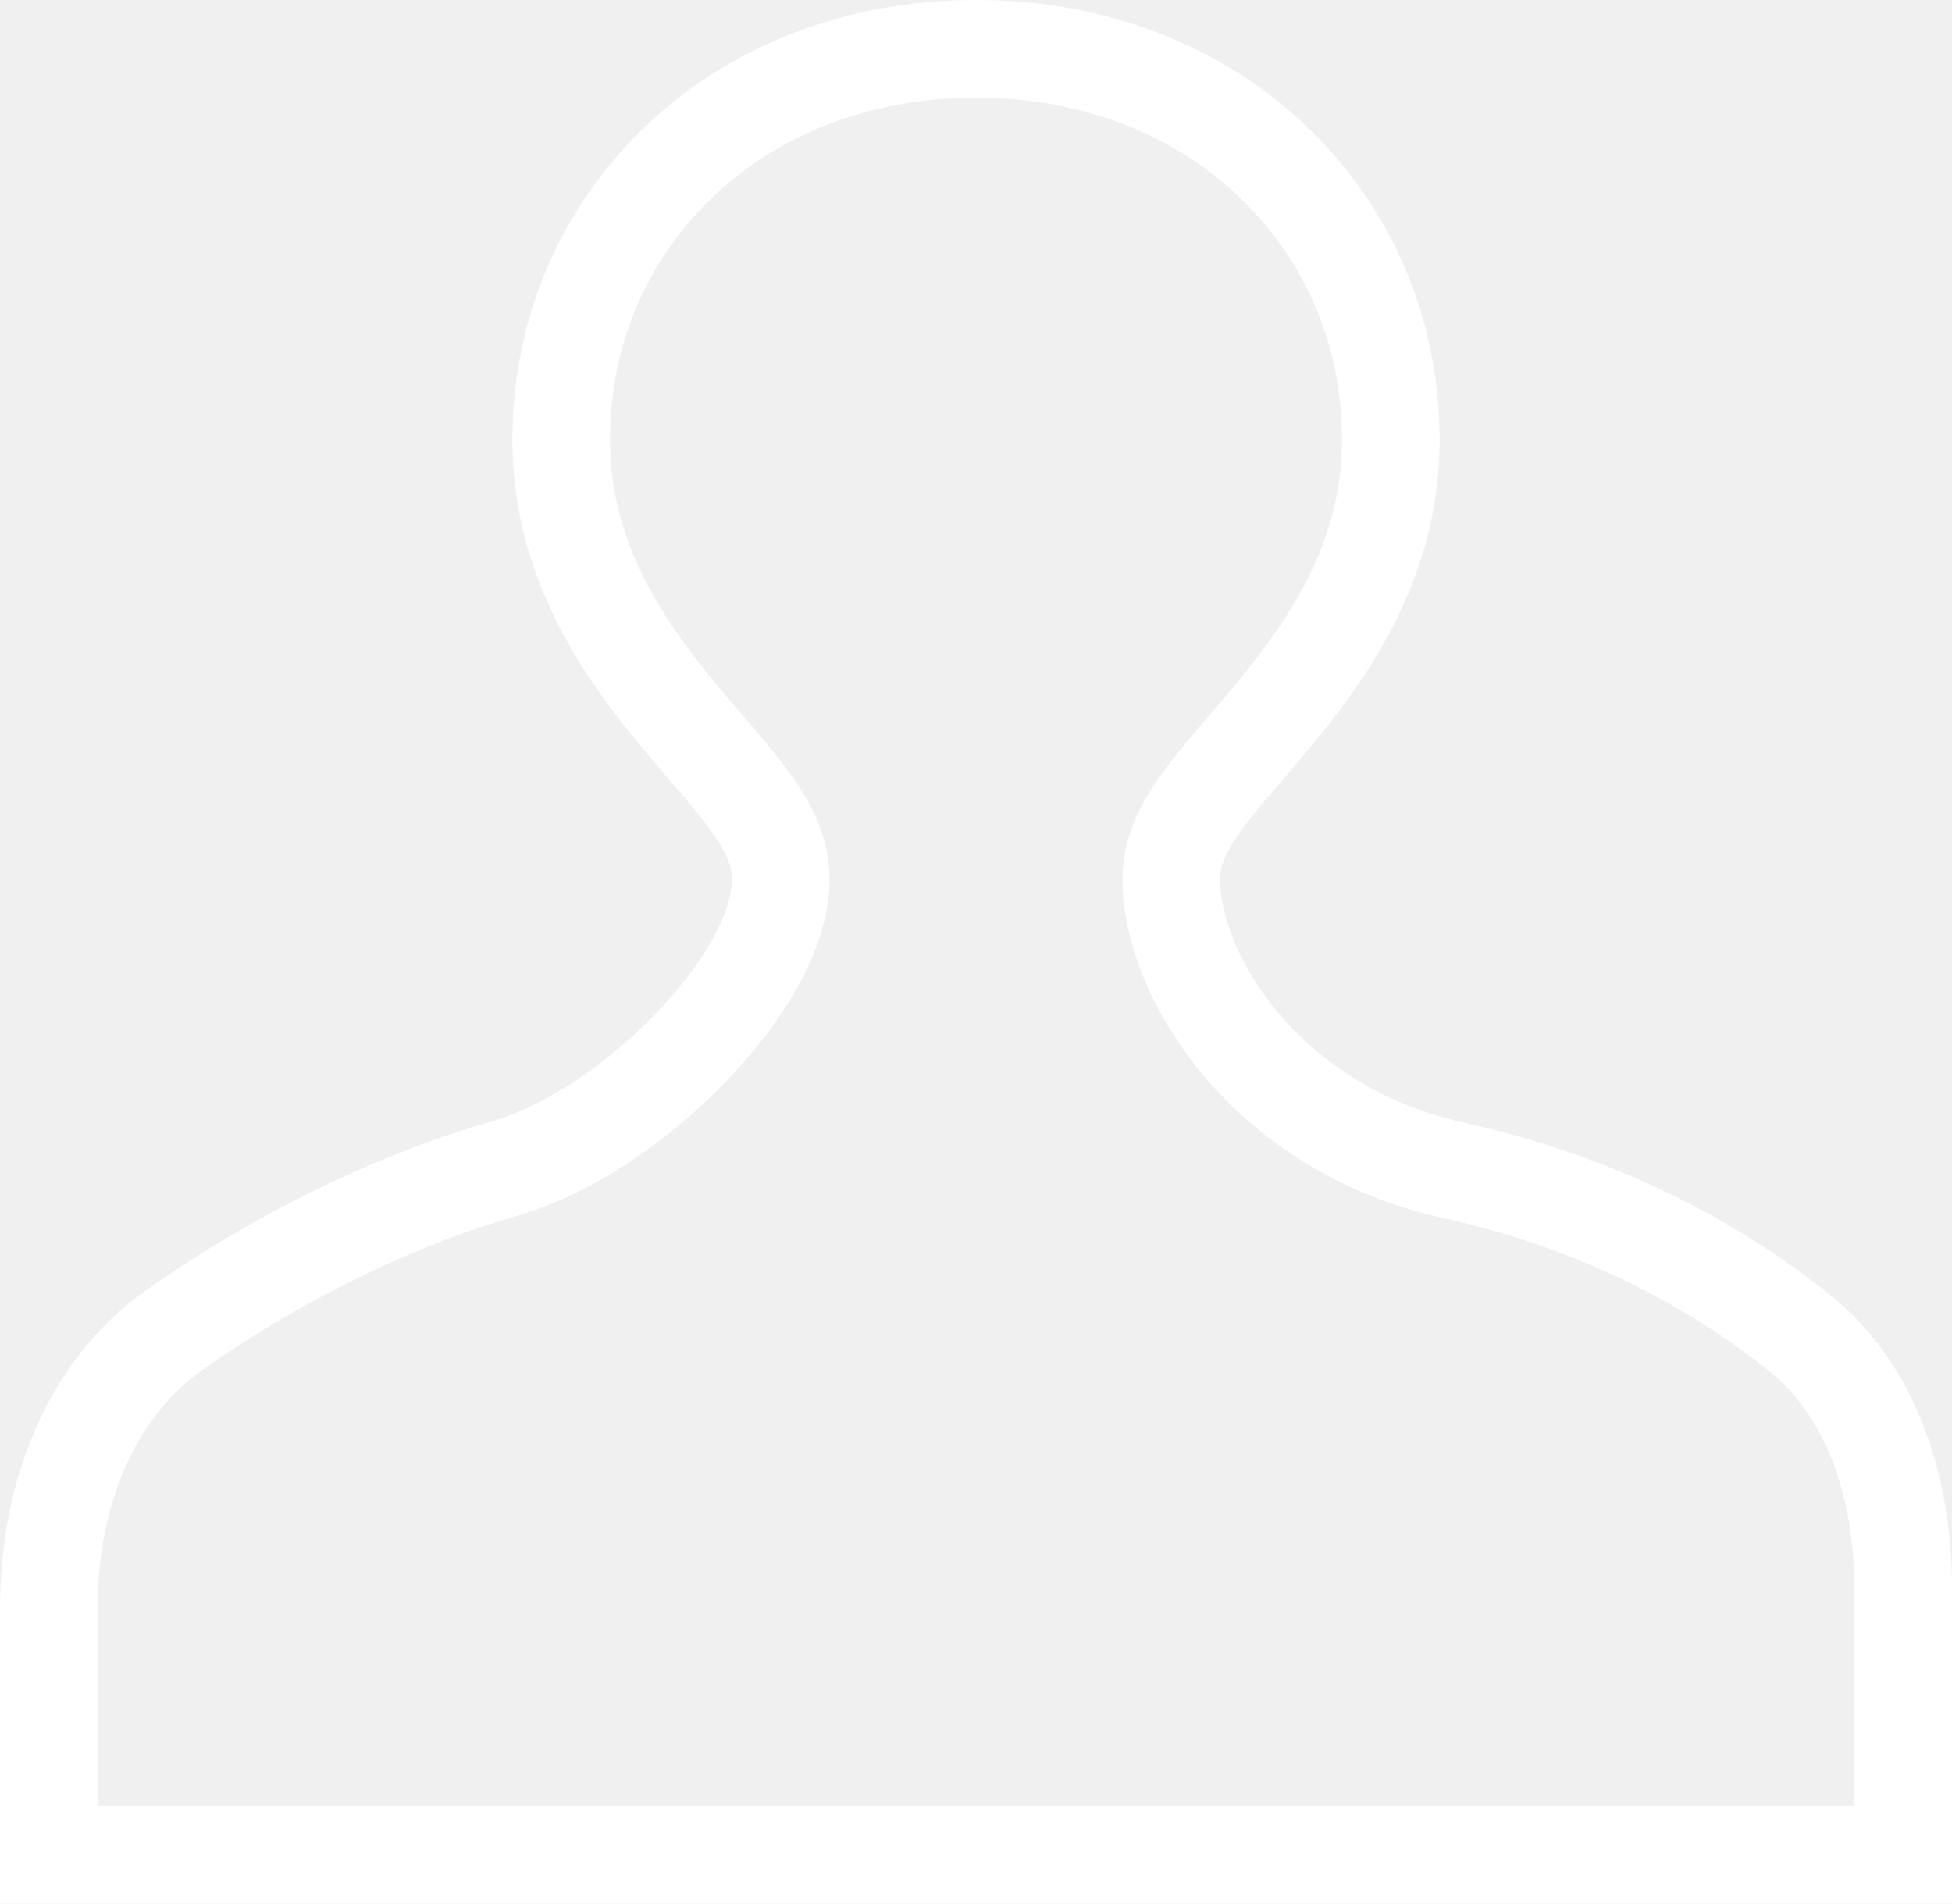
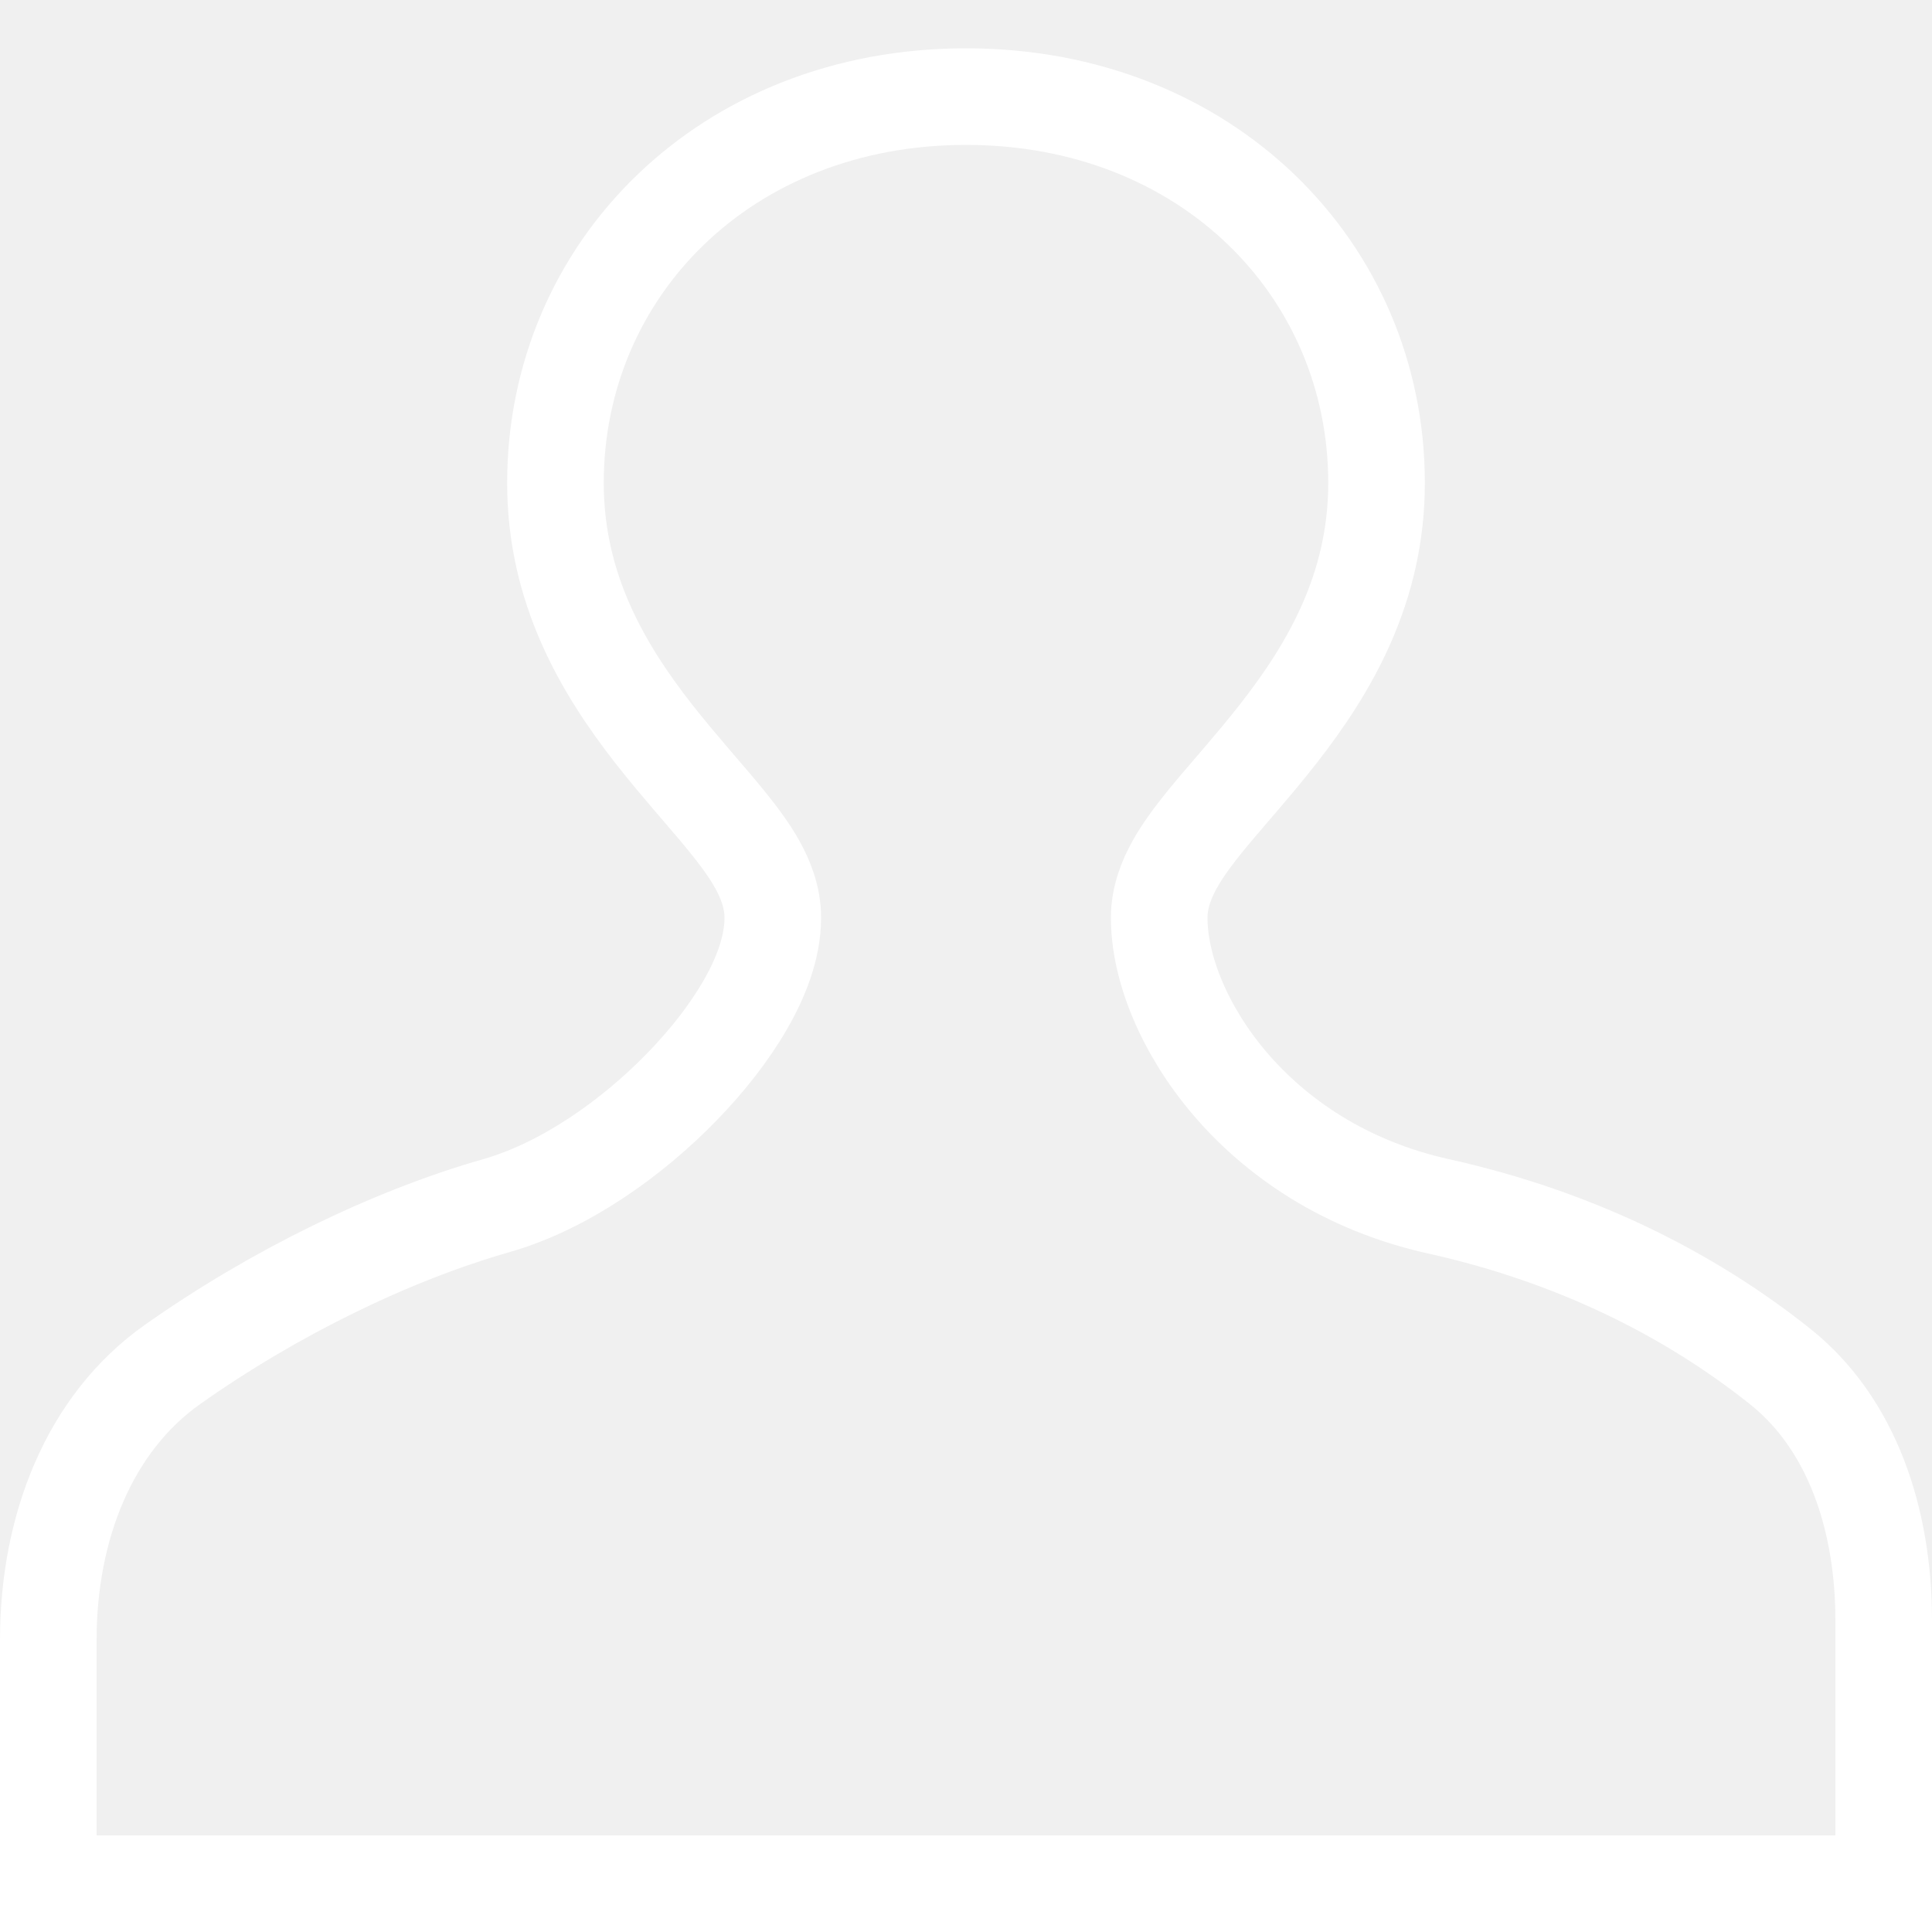
- <svg xmlns="http://www.w3.org/2000/svg" width="40" height="39" viewBox="0 0 40 39" fill="none">
-   <path d="M1 38V32.955C1 30.628 1.843 28.47 3.574 27.248C5.662 25.773 8.086 24.587 10.275 23.962C11.699 23.555 13.094 22.556 14.118 21.502C14.638 20.967 15.092 20.389 15.422 19.818C15.74 19.27 16 18.631 16 18C16 17.57 15.842 17.193 15.681 16.902C15.516 16.605 15.297 16.312 15.075 16.037C14.889 15.806 14.677 15.559 14.463 15.31C14.421 15.26 14.378 15.21 14.335 15.161C14.074 14.855 13.804 14.537 13.537 14.196C12.471 12.833 11.5 11.175 11.5 9C11.5 4.588 15.016 1 20 1C24.984 1 28.5 4.588 28.5 9C28.5 11.175 27.529 12.833 26.462 14.196C26.196 14.537 25.926 14.855 25.665 15.161C25.622 15.21 25.579 15.26 25.537 15.31C25.323 15.559 25.111 15.806 24.924 16.037C24.703 16.312 24.484 16.605 24.319 16.902C24.158 17.193 24 17.57 24 18C24 19.048 24.525 20.33 25.457 21.426C26.412 22.549 27.849 23.547 29.783 23.976C32.651 24.613 35.006 25.817 36.856 27.292C38.331 28.467 39 30.433 39 32.55V38H1Z" stroke="white" stroke-width="2" />
+ <svg xmlns="http://www.w3.org/2000/svg" width="40" height="40" viewBox="0 0 40 40" fill="none">
+   <path d="M39 33.55V39H1V33.955C1 31.628 1.843 29.47 3.574 28.248C5.662 26.773 8.086 25.587 10.275 24.962C11.699 24.555 13.094 23.556 14.118 22.502C14.638 21.967 15.092 21.389 15.422 20.818C15.74 20.27 16 19.631 16 19C16 18.57 15.842 18.193 15.681 17.902C15.516 17.605 15.297 17.312 15.075 17.037C14.889 16.806 14.677 16.559 14.463 16.31C14.421 16.26 14.378 16.21 14.335 16.161C14.074 15.855 13.804 15.537 13.537 15.196C12.471 13.833 11.5 12.175 11.5 10C11.5 5.588 15.016 2 20 2C24.984 2 28.5 5.588 28.5 10C28.5 12.175 27.529 13.833 26.462 15.196C26.196 15.537 25.926 15.855 25.665 16.161C25.622 16.21 25.579 16.26 25.537 16.31C25.323 16.559 25.111 16.806 24.924 17.037C24.703 17.312 24.484 17.605 24.319 17.902C24.158 18.193 24 18.57 24 19C24 20.048 24.525 21.33 25.457 22.426C26.412 23.549 27.849 24.547 29.783 24.976C32.651 25.613 35.006 26.817 36.856 28.292C38.331 29.467 39 31.433 39 33.55Z" stroke="white" stroke-width="2" />
</svg>
